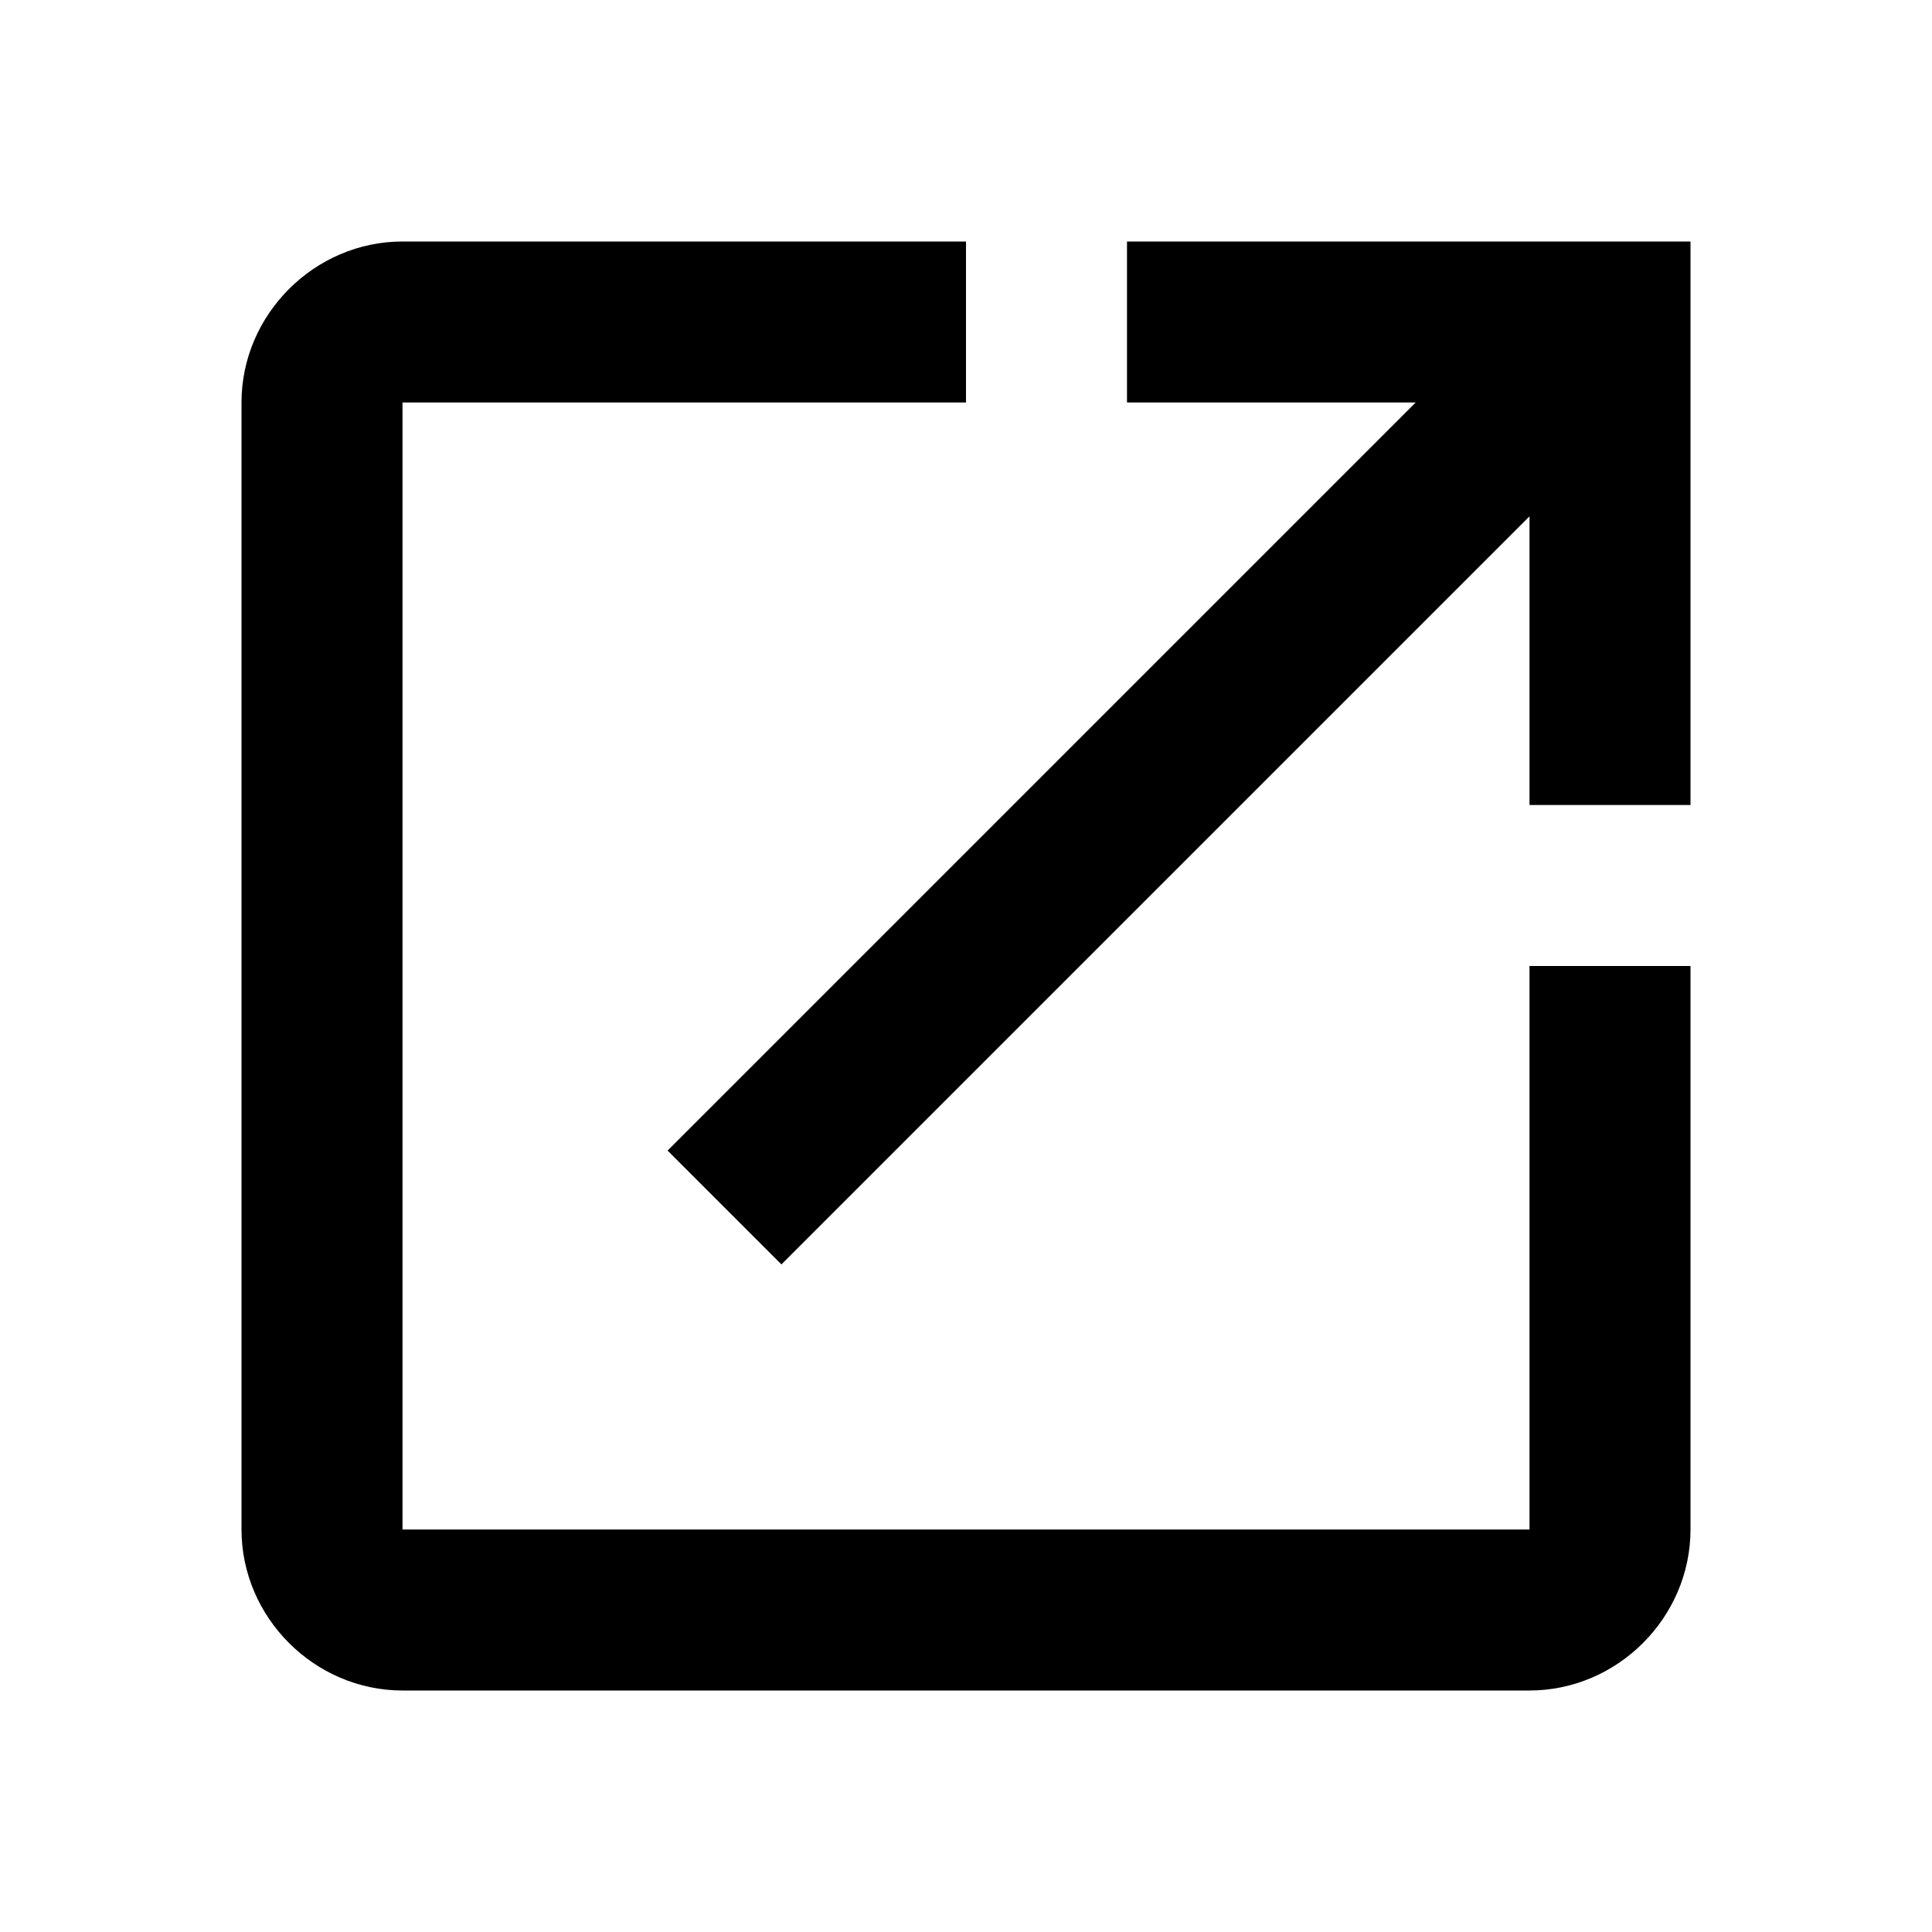
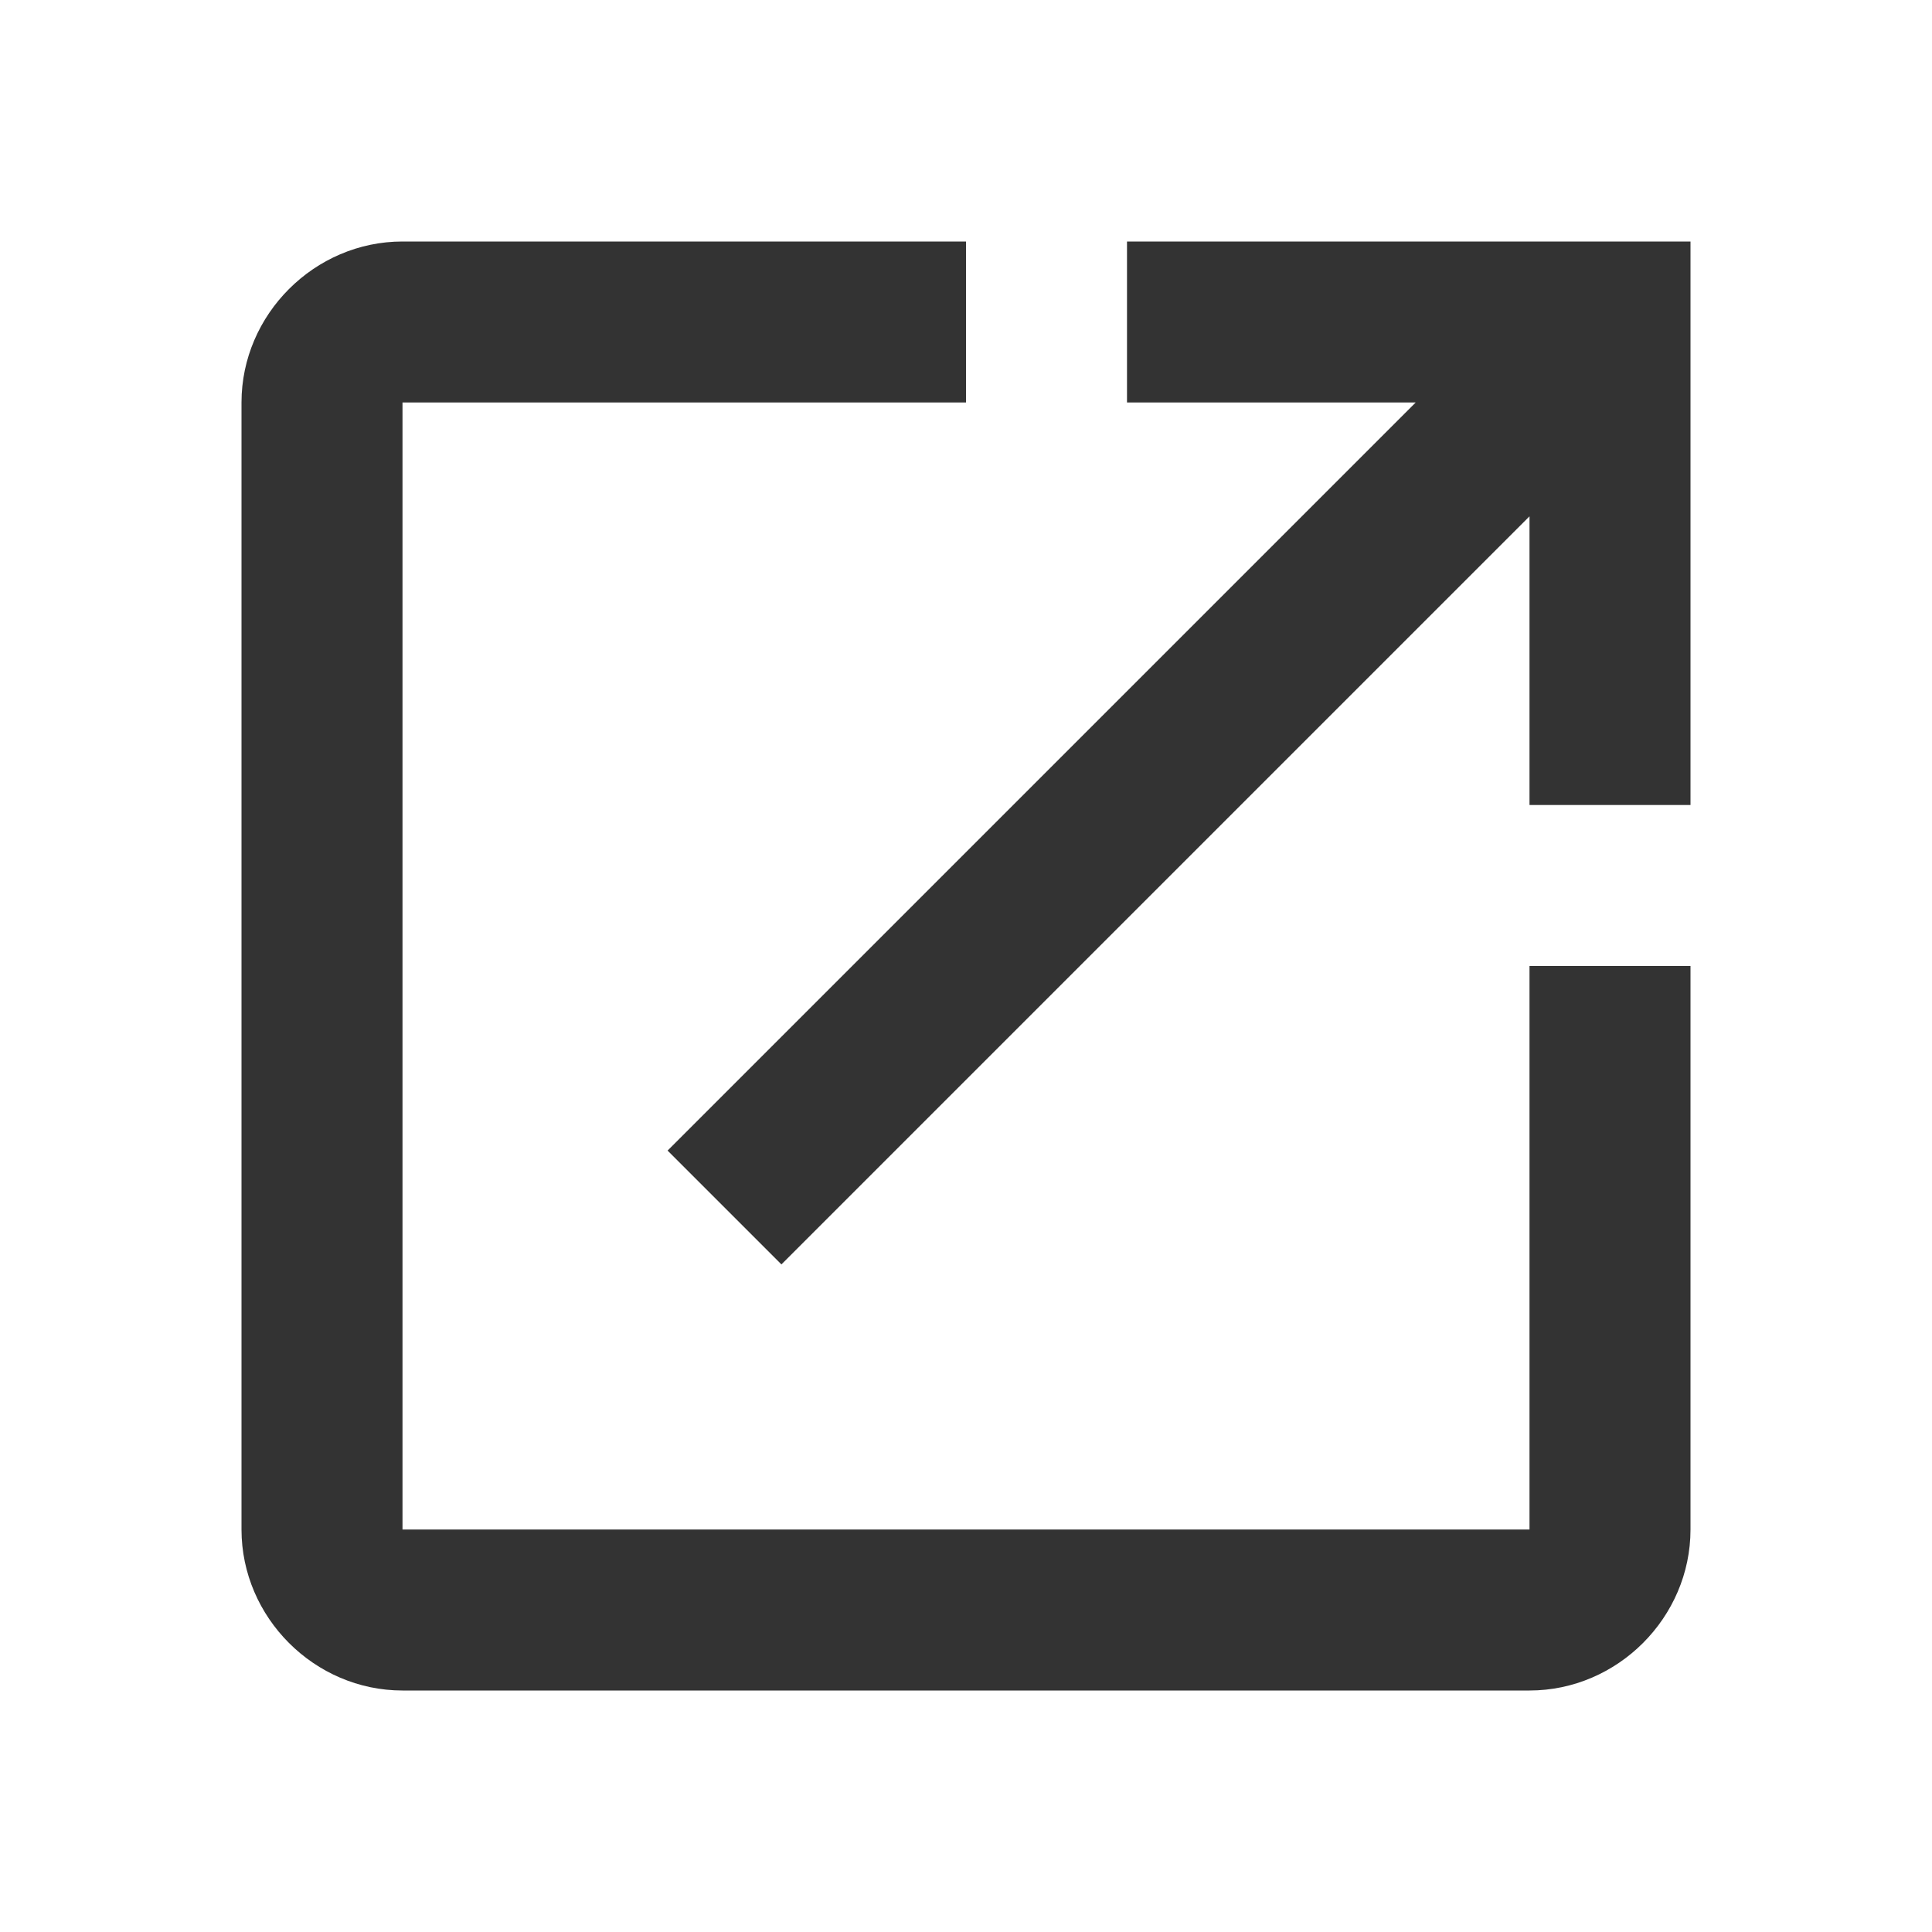
- <svg xmlns="http://www.w3.org/2000/svg" fill="#000000" viewBox="0 0 24 24" width="24px" height="24px">
+ <svg xmlns="http://www.w3.org/2000/svg" fill="#333" viewBox="0 0 24 24" width="24px" height="24px">
  <path d="M 5 3 C 3.907 3 3 3.907 3 5 L 3 19 C 3 20.093 3.907 21 5 21 L 19 21 C 20.093 21 21 20.093 21 19 L 21 12 L 19 12 L 19 19 L 5 19 L 5 5 L 12 5 L 12 3 L 5 3 z M 14 3 L 14 5 L 17.586 5 L 8.293 14.293 L 9.707 15.707 L 19 6.414 L 19 10 L 21 10 L 21 3 L 14 3 z" />
</svg>
